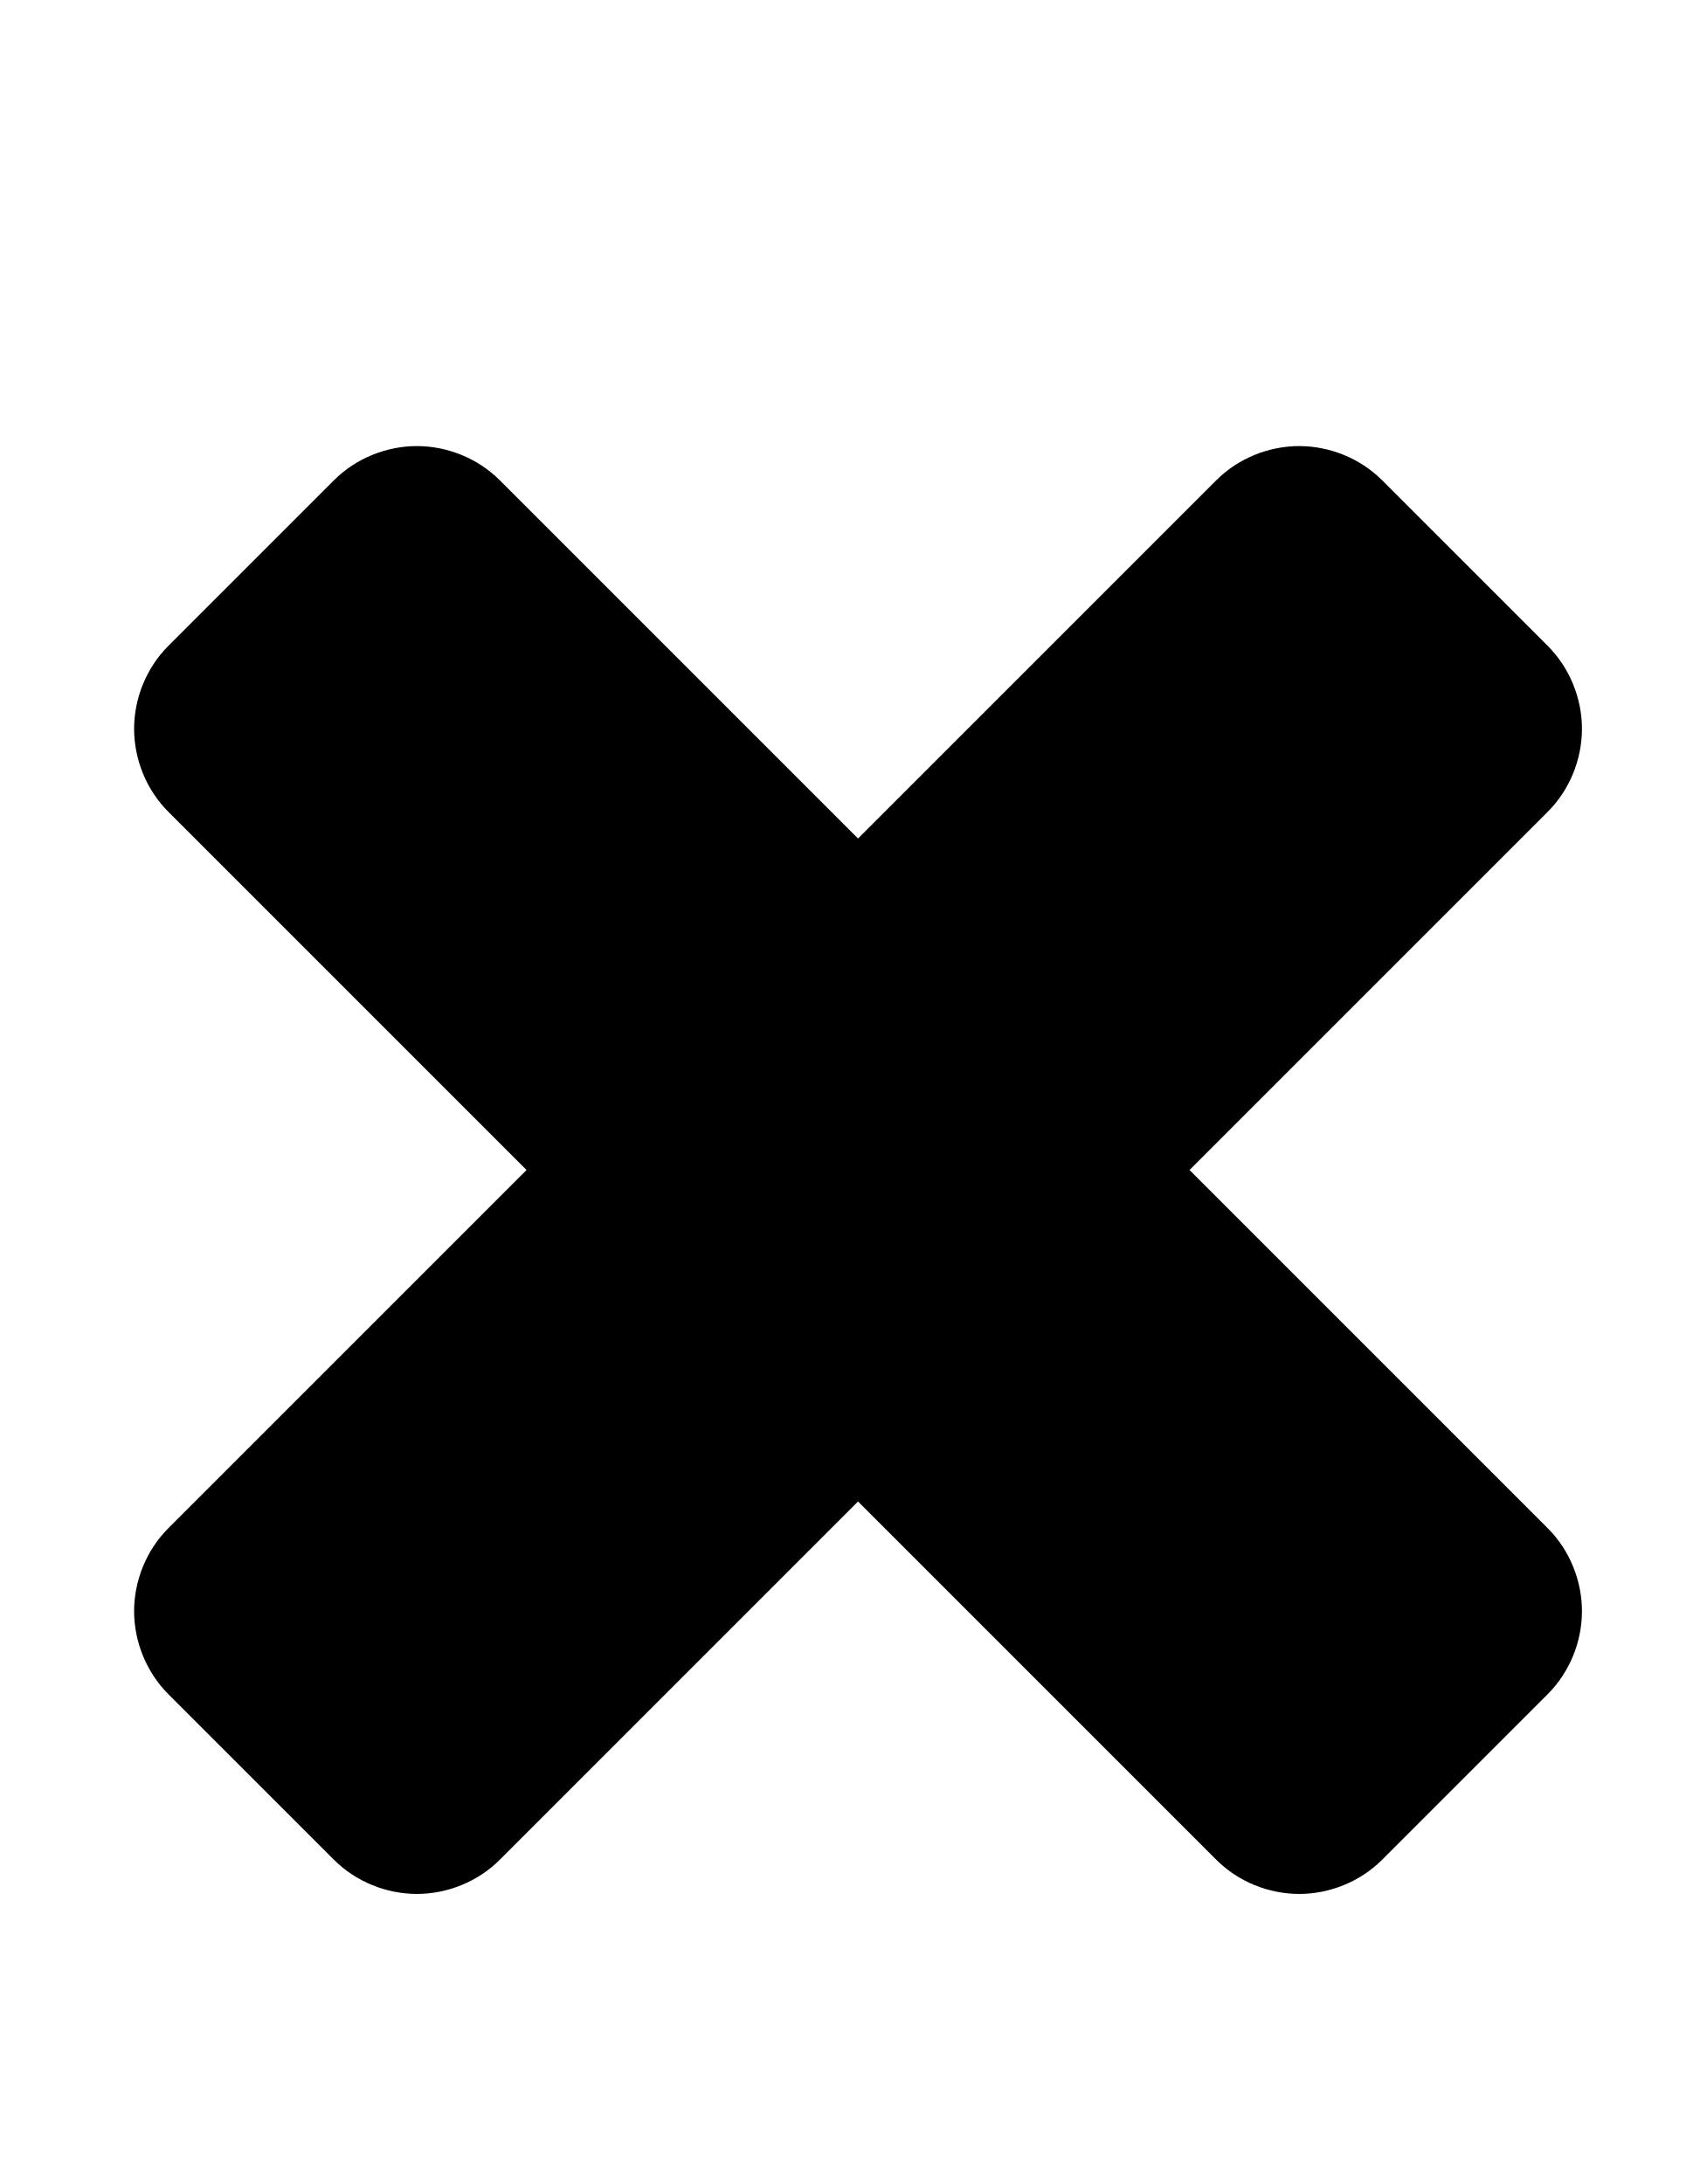
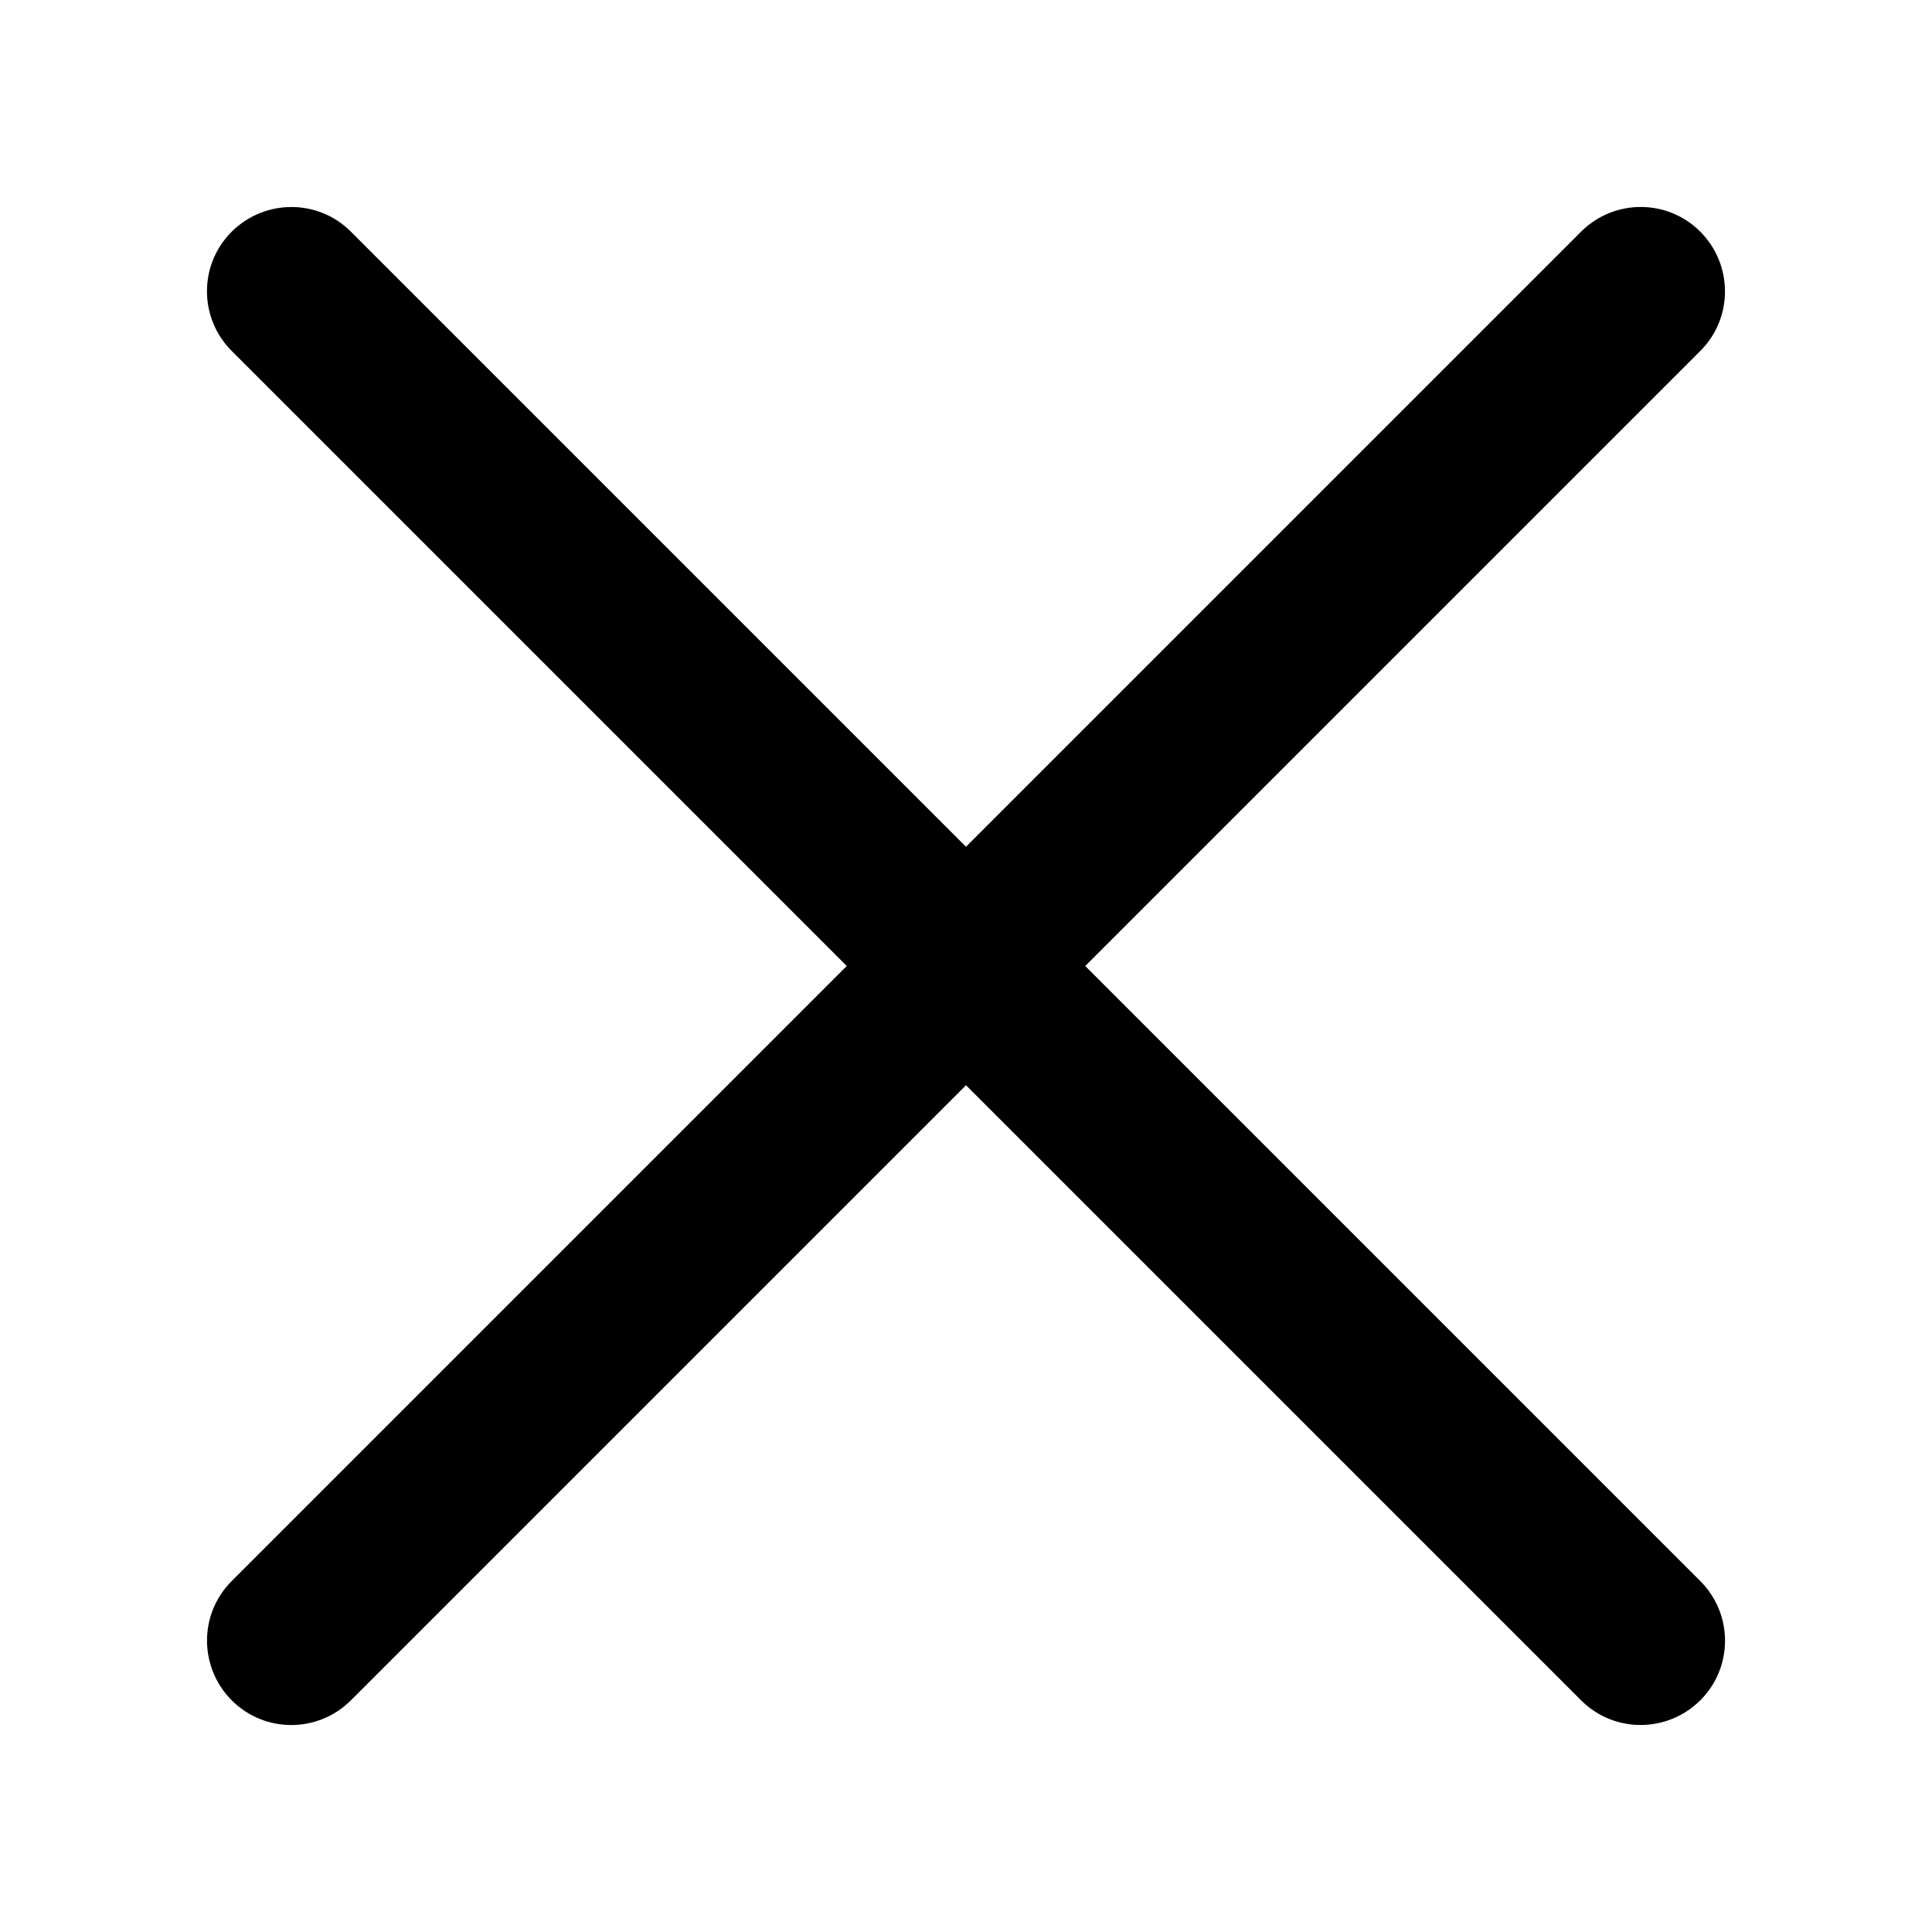
- <svg xmlns="http://www.w3.org/2000/svg" version="1.1" width="25" height="32" viewBox="0 0 25 32">
-   <path d="M23.179 23.607c0 0.446-0.179 0.893-0.5 1.214l-2.429 2.429c-0.321 0.321-0.768 0.5-1.214 0.5s-0.893-0.179-1.214-0.5l-5.25-5.25-5.25 5.25c-0.321 0.321-0.768 0.5-1.214 0.5s-0.893-0.179-1.214-0.5l-2.429-2.429c-0.321-0.321-0.5-0.768-0.5-1.214s0.179-0.893 0.5-1.214l5.25-5.25-5.25-5.25c-0.321-0.321-0.5-0.768-0.5-1.214s0.179-0.893 0.5-1.214l2.429-2.429c0.321-0.321 0.768-0.5 1.214-0.5s0.893 0.179 1.214 0.5l5.25 5.25 5.25-5.25c0.321-0.321 0.768-0.5 1.214-0.5s0.893 0.179 1.214 0.5l2.429 2.429c0.321 0.321 0.5 0.768 0.5 1.214s-0.179 0.893-0.5 1.214l-5.25 5.25 5.25 5.25c0.321 0.321 0.5 0.768 0.5 1.214z" />
+ <svg xmlns="http://www.w3.org/2000/svg" version="1.1" width="14" height="14" viewBox="0 0 14 14">
+   <path d="M7 6.136l4.457-4.457c0.239-0.239 0.626-0.239 0.864 0s0.239 0.626 0 0.864l-4.457 4.457 4.457 4.457c0.239 0.239 0.239 0.626 0 0.864s-0.626 0.239-0.864 0l-4.457-4.457-4.457 4.457c-0.239 0.239-0.626 0.239-0.864 0s-0.239-0.626 0-0.864l4.457-4.457-4.457-4.457c-0.239-0.239-0.239-0.626 0-0.864s0.626-0.239 0.864 0l4.457 4.457z" />
</svg>
